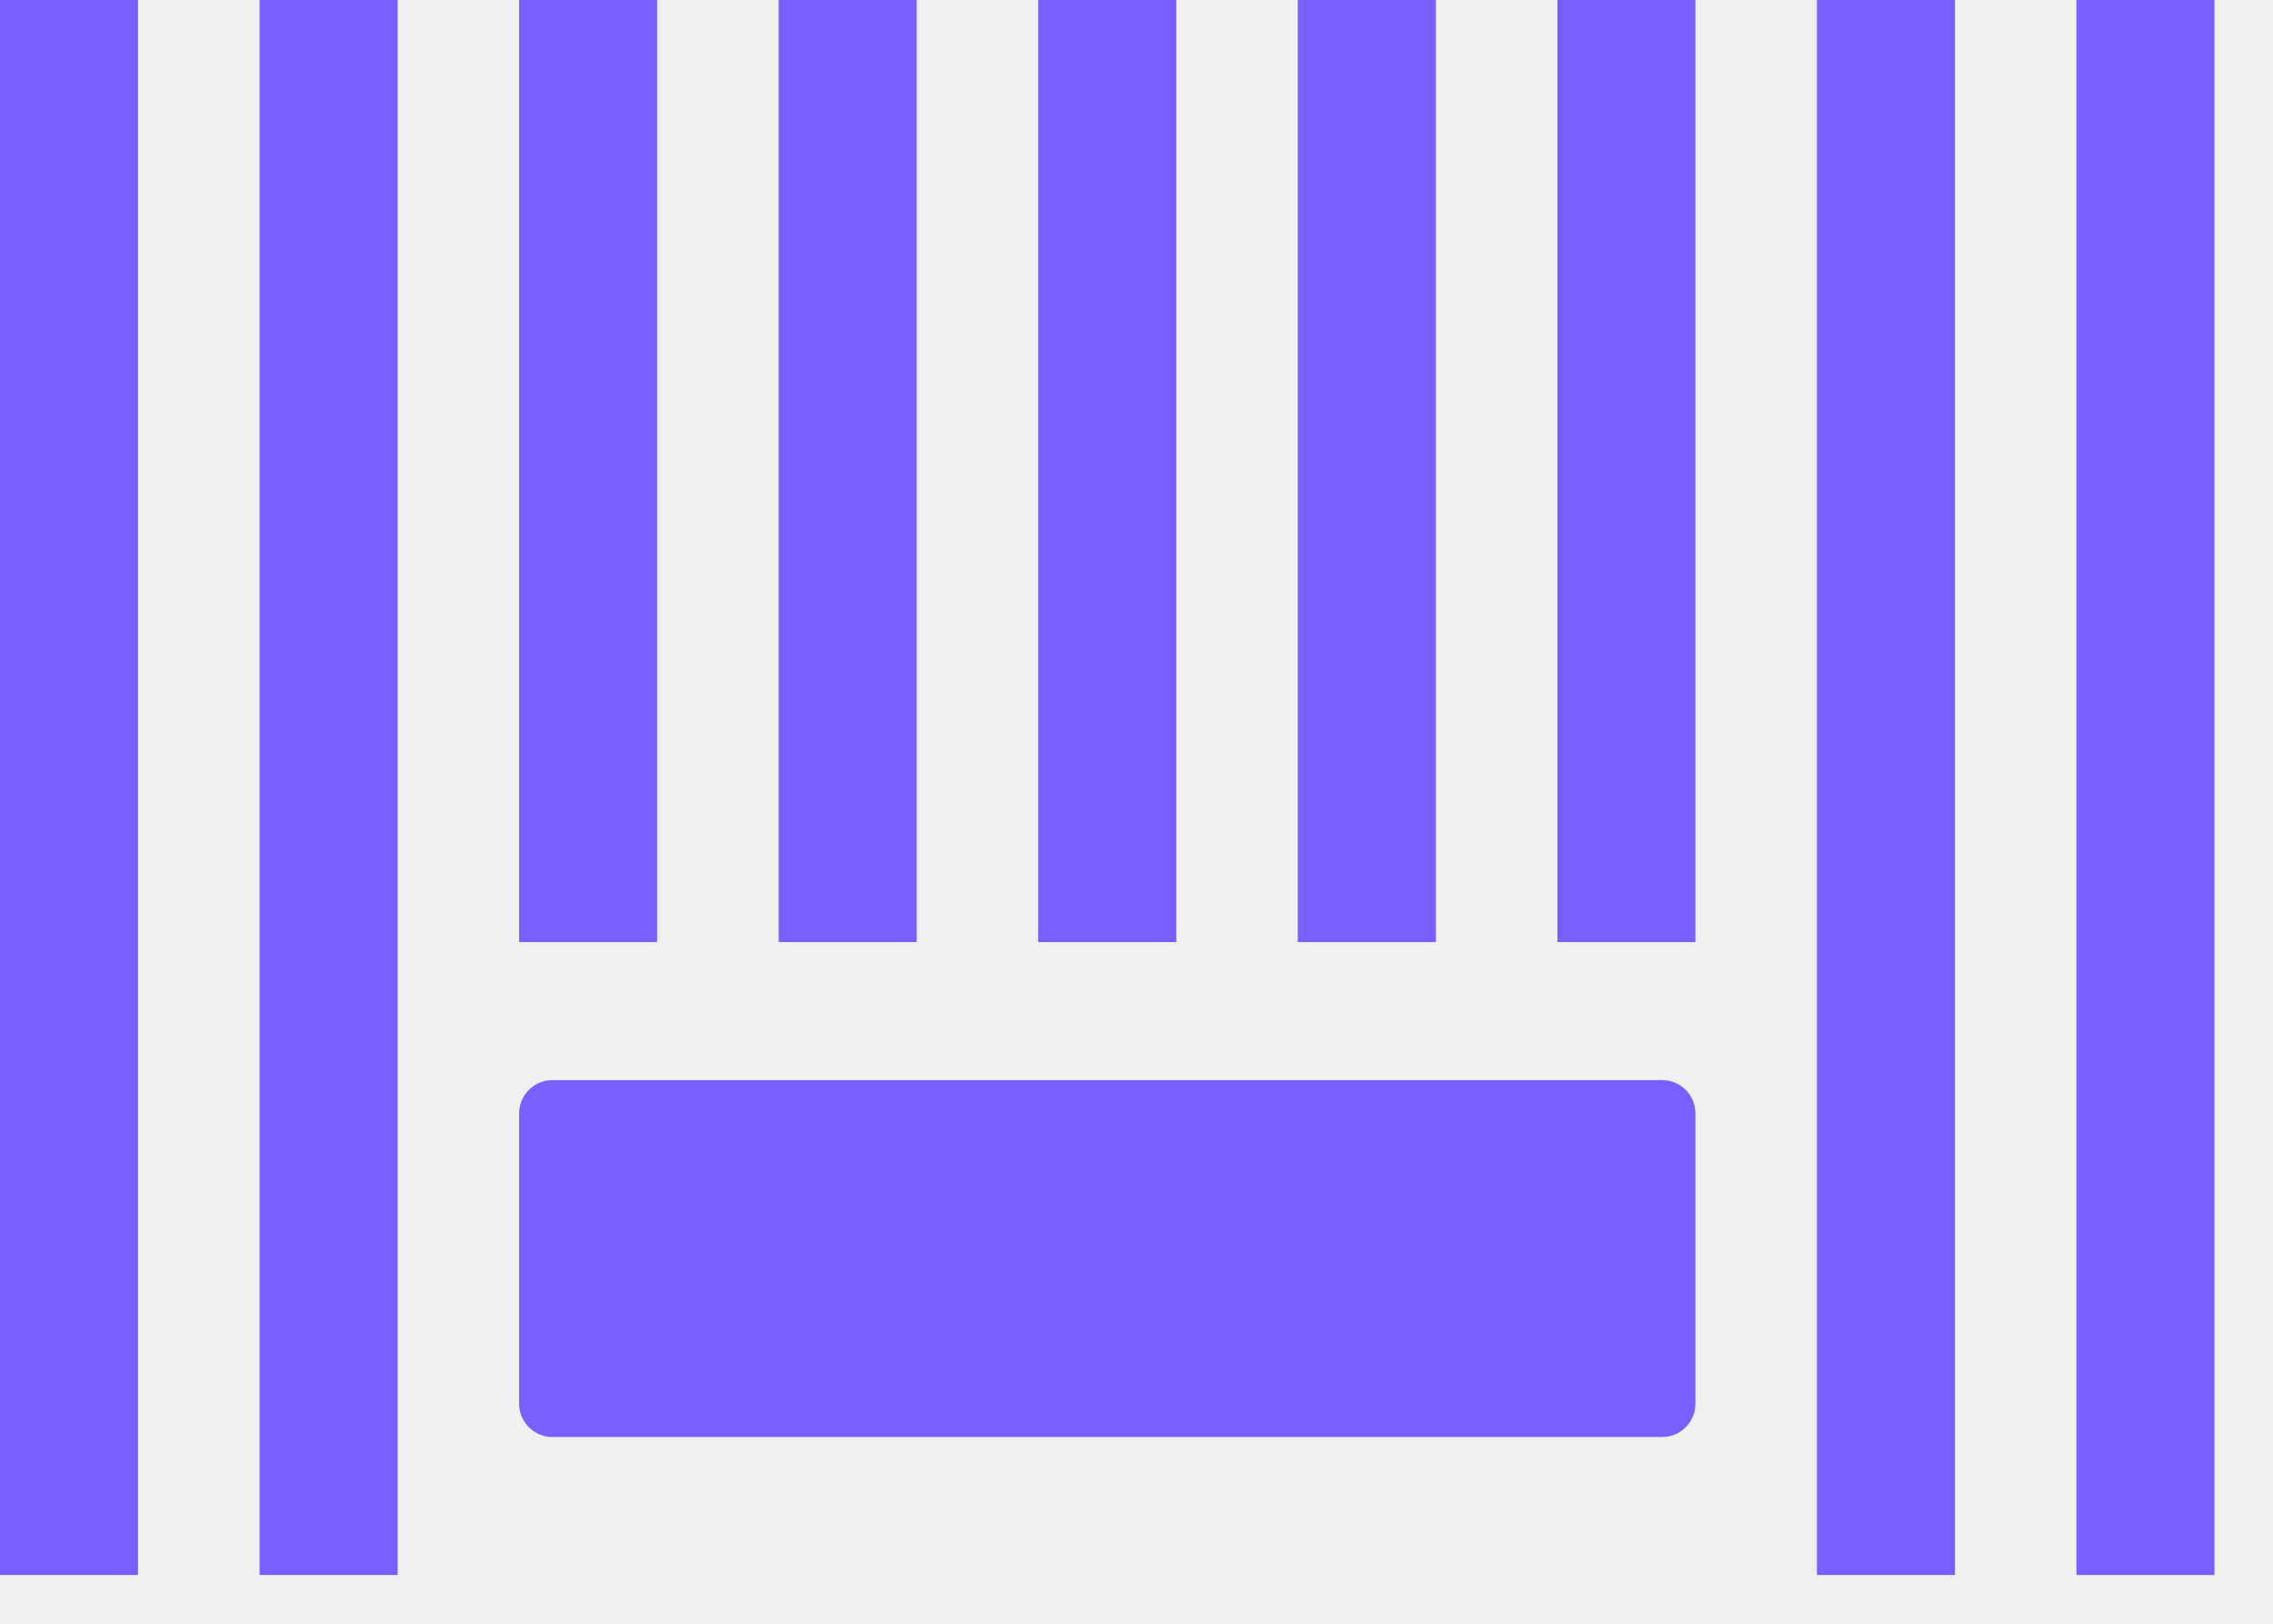
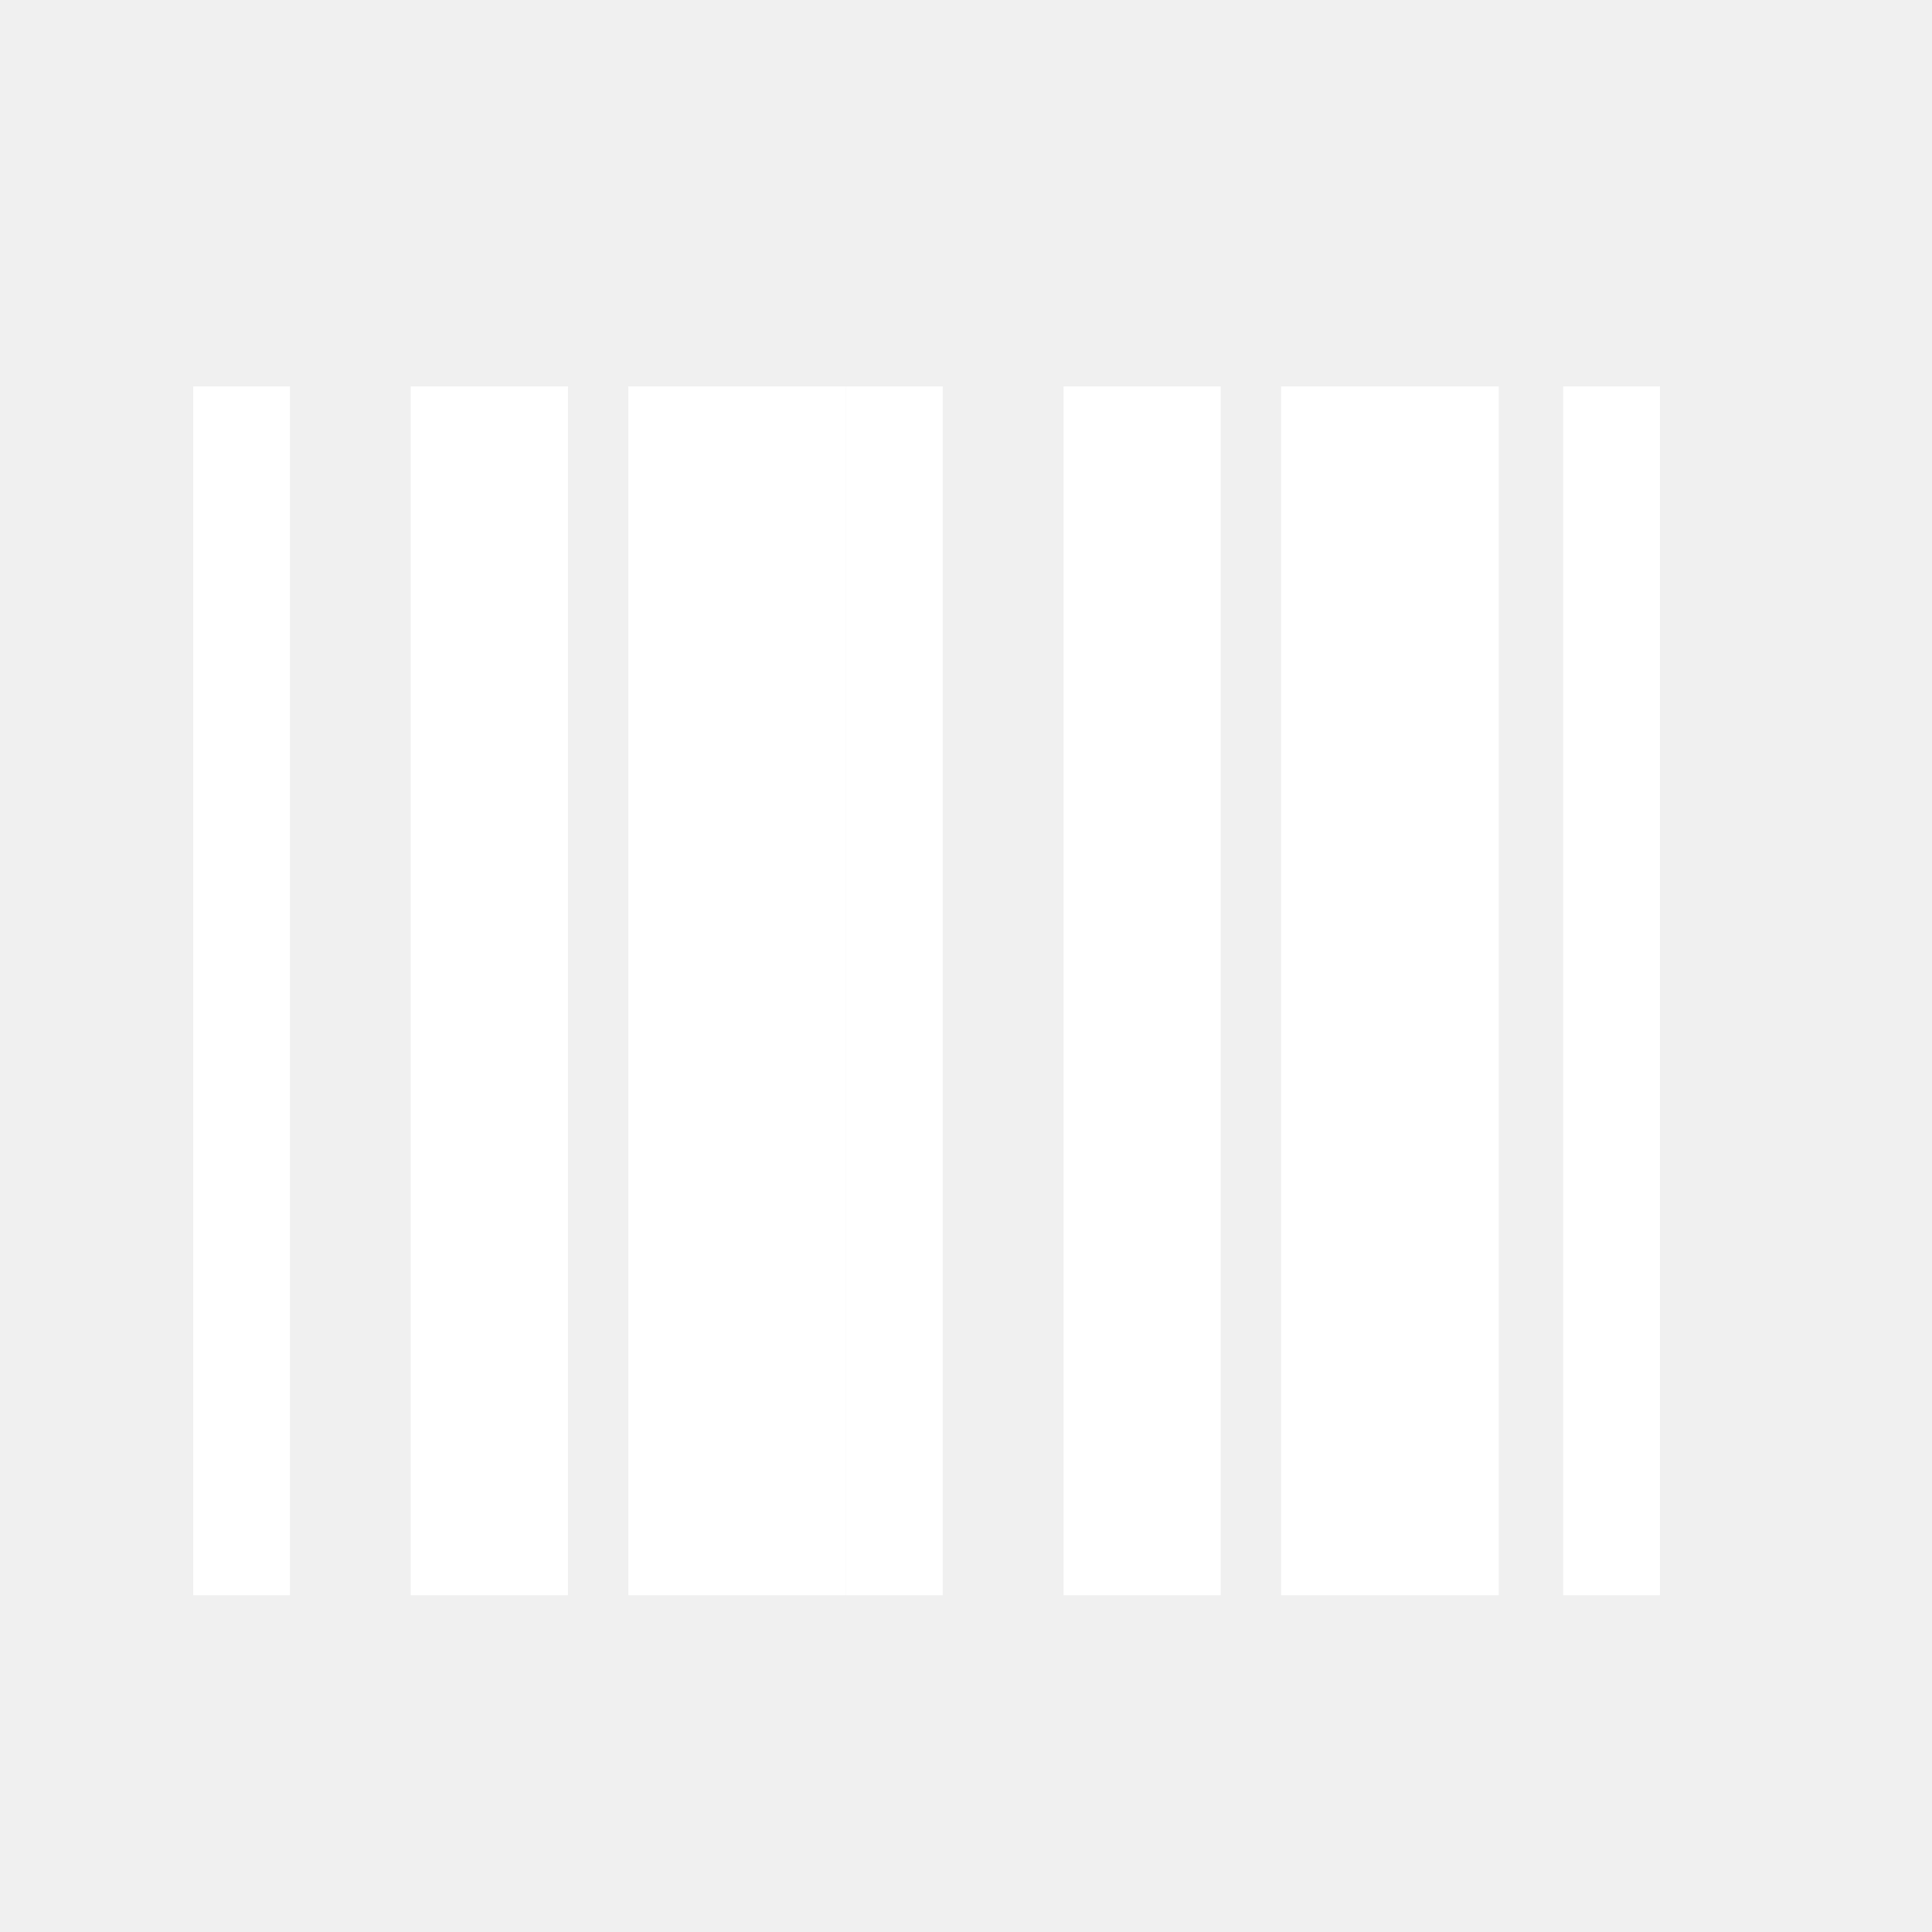
- <svg xmlns="http://www.w3.org/2000/svg" width="28" height="20" viewBox="0 0 28 20" fill="none">
-   <path d="M1.7 0H0V19.4H1.7V0Z" fill="#7B5EFF" />
-   <path d="M4.898 0H3.198V19.4H4.898V0Z" fill="#7B5EFF" />
-   <path d="M8.095 0H6.395V11.604H8.095V0Z" fill="#7B5EFF" />
-   <path d="M11.293 0H9.592V11.604H11.293V0Z" fill="#7B5EFF" />
-   <path d="M14.49 0H12.789V11.604H14.49V0Z" fill="#7B5EFF" />
-   <path d="M17.688 0H15.987V11.604H17.688V0Z" fill="#7B5EFF" />
-   <path d="M20.885 0H19.185V11.604H20.885V0Z" fill="#7B5EFF" />
-   <path d="M24.082 0H22.382V19.4H24.082V0Z" fill="#7B5EFF" />
-   <path d="M27.279 0H25.579V19.4H27.279V0Z" fill="#7B5EFF" />
-   <path d="M20.475 13.304H6.805C6.578 13.304 6.395 13.488 6.395 13.714V17.29C6.395 17.517 6.579 17.7 6.805 17.7H20.475C20.702 17.7 20.885 17.516 20.885 17.29V13.714C20.885 13.487 20.702 13.304 20.475 13.304Z" fill="#7B5EFF" />
+ <svg xmlns="http://www.w3.org/2000/svg" width="30" height="30" viewBox="0 0 30 30" fill="none">
+   <path d="M4.502 6H3V24.771H4.502V6Z" fill="white" />
+   <path d="M8.819 6H6.378V24.771H8.819V6Z" fill="white" />
+   <path d="M13.136 6H9.757V24.771H13.136V6Z" fill="white" />
+   <path d="M14.638 6H13.136V24.771H14.638V6Z" fill="white" />
+   <path d="M18.955 6H16.515V24.771H18.955V6Z" fill="white" />
+   <path d="M23.272 6H19.894V24.771H23.272V6Z" fill="white" />
+   <path d="M25.775 6H24.273V24.771H25.775V6Z" fill="white" />
</svg>
